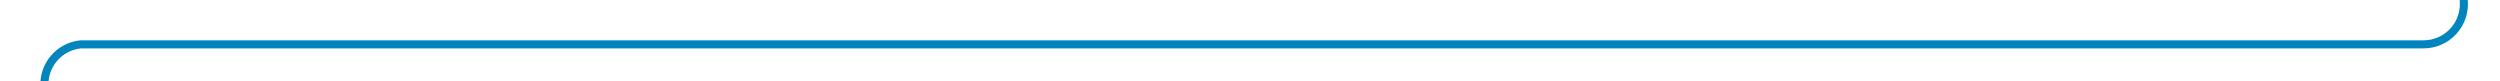
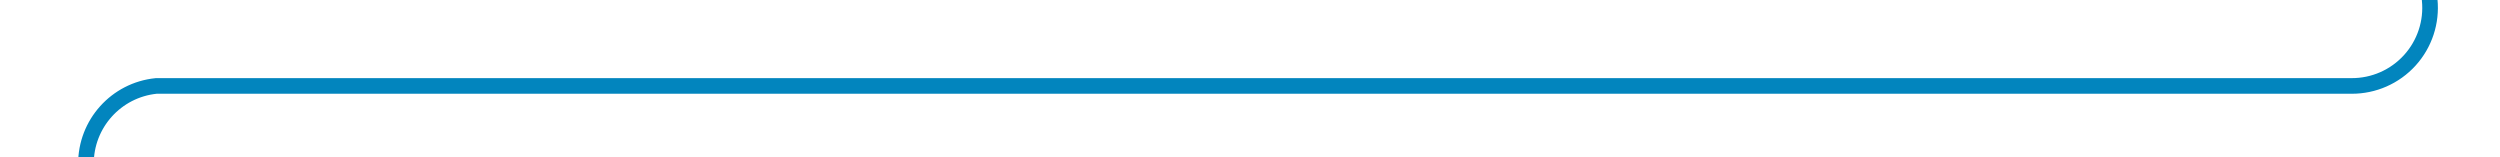
- <svg xmlns="http://www.w3.org/2000/svg" version="1.1" width="310px" height="10px" preserveAspectRatio="xMinYMid meet" viewBox="895 186  310 8">
-   <path d="M 1200.5 130  L 1200.5 185  A 5 5 0 0 1 1195.5 190.5 L 905 190.5  A 5 5 0 0 0 900.5 195.5 L 900.5 225  " stroke-width="1" stroke="#0285be" fill="none" />
-   <path d="M 894.2 224  L 900.5 230  L 906.8 224  L 894.2 224  Z " fill-rule="nonzero" fill="#0285be" stroke="none" />
+ <svg xmlns="http://www.w3.org/2000/svg" version="1.1" width="160px" height="10px" preserveAspectRatio="xMinYMid meet" viewBox="295 186  160 8">
+   <path d="M 450.5 130  L 450.5 185  A 5 5 0 0 1 445.5 190.5 L 305 190.5  A 5 5 0 0 0 300.5 195.5 L 300.5 225  " stroke-width="1" stroke="#0285be" fill="none" />
+   <path d="M 294.2 224  L 300.5 230  L 306.8 224  L 294.2 224  Z " fill-rule="nonzero" fill="#0285be" stroke="none" />
</svg>
